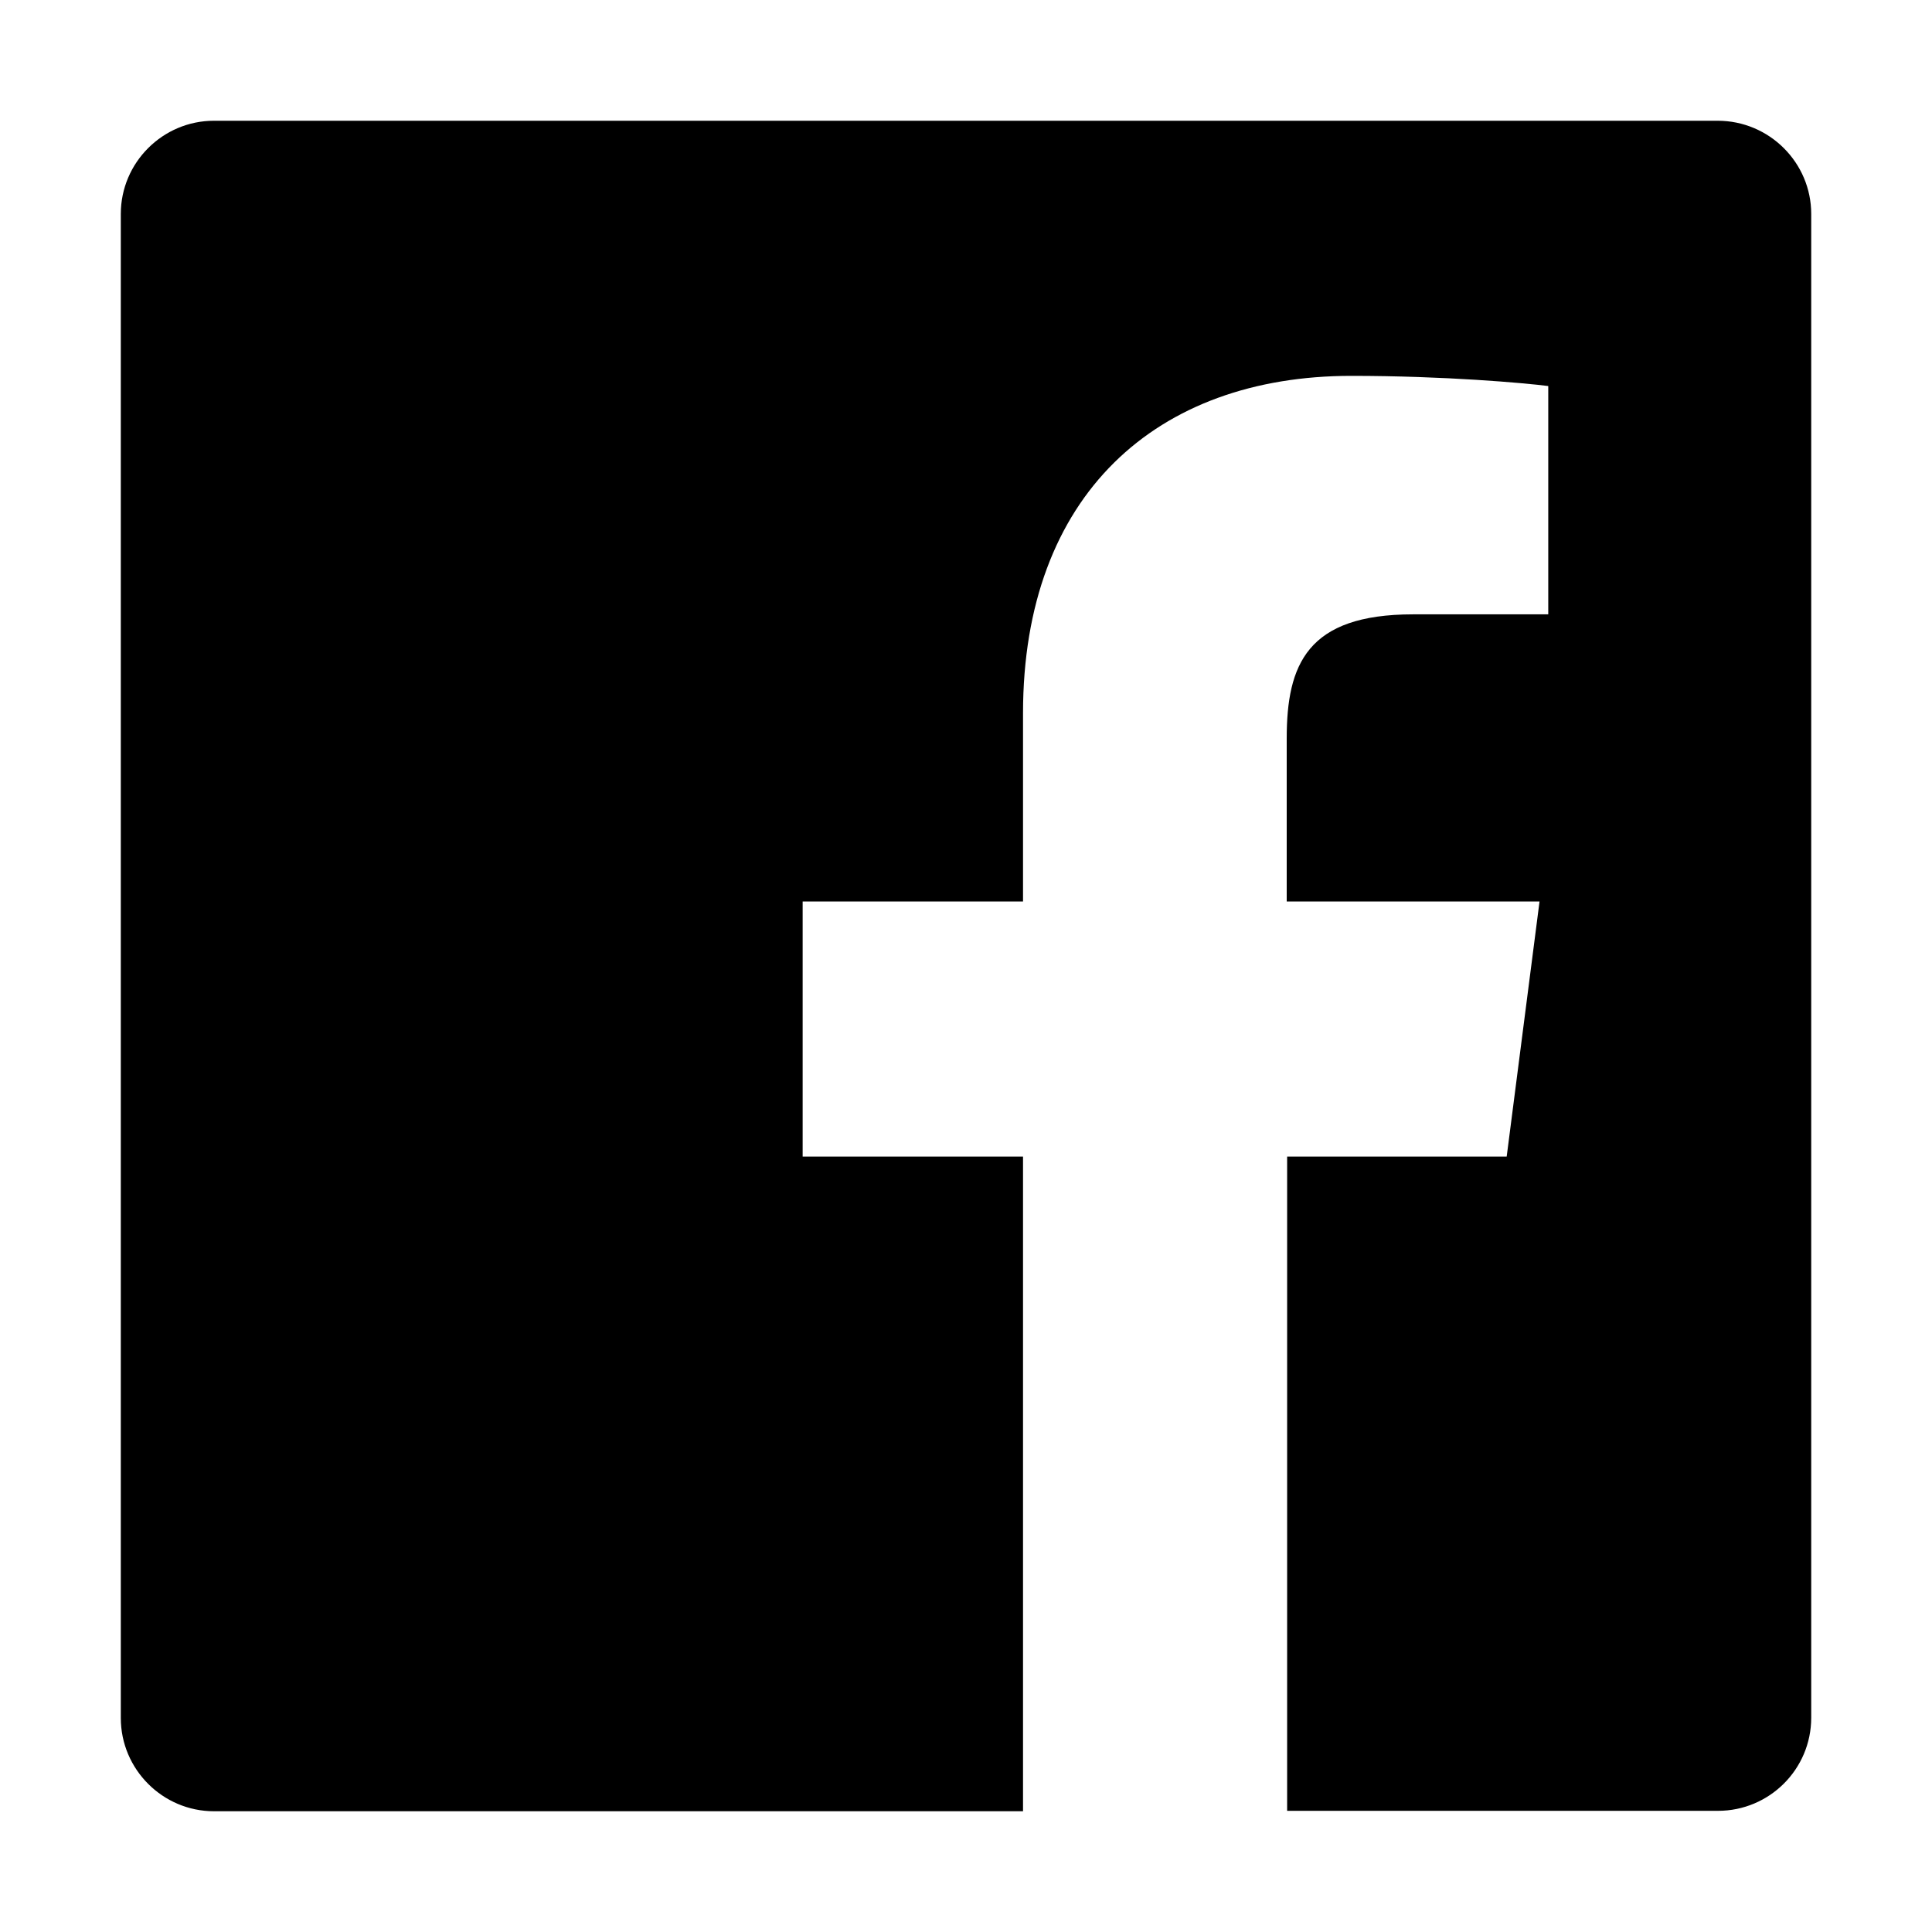
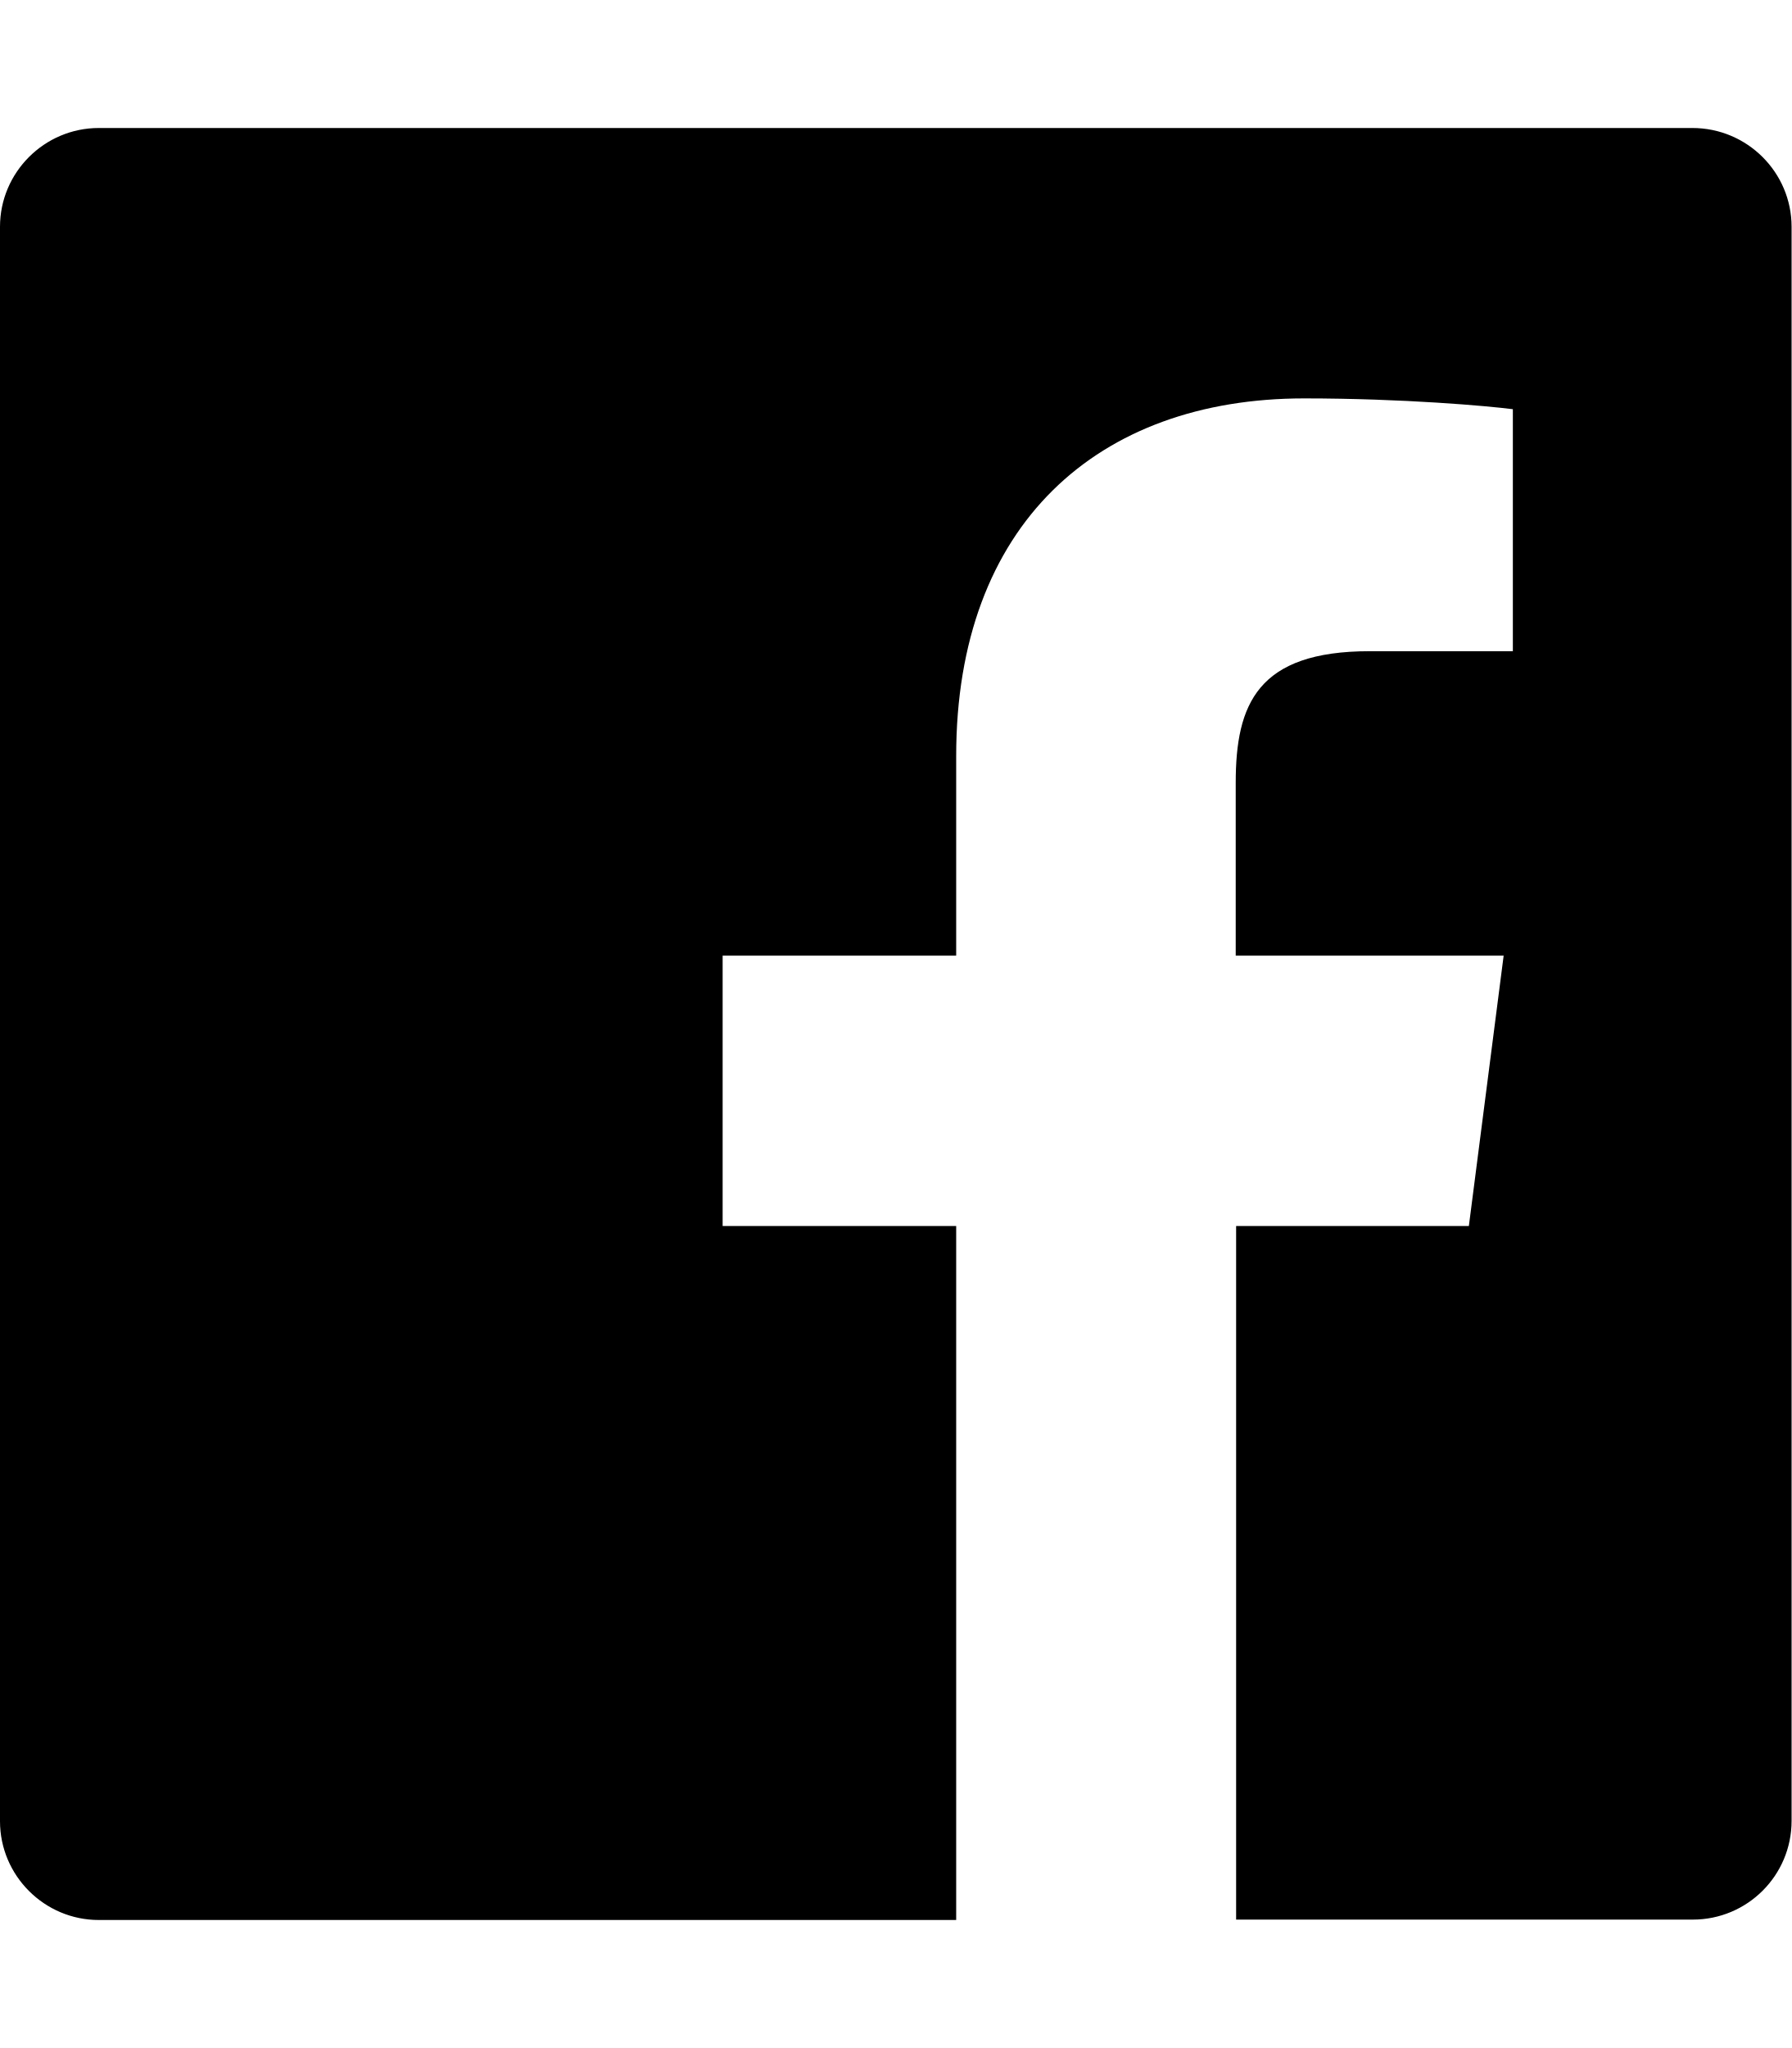
- <svg xmlns="http://www.w3.org/2000/svg" version="1.1" id="icon_facebook" x="0px" y="0px" width="64px" height="64px" viewBox="0 0 64 64" enable-background="new 0 0 64 64" xml:space="preserve">
-   <path d="M59.999,7.087V56.9c0,1.711-1.389,3.086-3.088,3.086H42.638V38.313h7.273l1.088-8.45h-8.375v-5.4  c0-2.45,0.675-4.112,4.188-4.112h4.476v-7.563c-0.774-0.1-3.425-0.337-6.524-0.337c-6.449,0-10.875,3.938-10.875,11.175v6.237h-7.3  v8.45h7.3V60h-26.8c-1.7,0-3.087-1.389-3.087-3.088V7.087C4.001,5.387,5.39,4,7.088,4h49.812C58.61,4,59.999,5.388,59.999,7.087z" />
+ <svg xmlns="http://www.w3.org/2000/svg" viewBox="0 0 448 512">
+   <path d="M448 56.7v398.5c0 13.7-11.1 24.7-24.7 24.7H309.1V306.5h58.2l8.7-67.6h-67v-43.2c0-19.6 5.4-32.9 33.5-32.9h35.8v-60.5c-6.2-.8-27.4-2.7-52.2-2.7-51.6 0-87 31.5-87 89.4v49.9h-58.4v67.6h58.4V480H24.7C11.1 480 0 468.9 0 455.3V56.7C0 43.1 11.1 32 24.7 32h398.5c13.7 0 24.8 11.1 24.8 24.7z" />
</svg>
